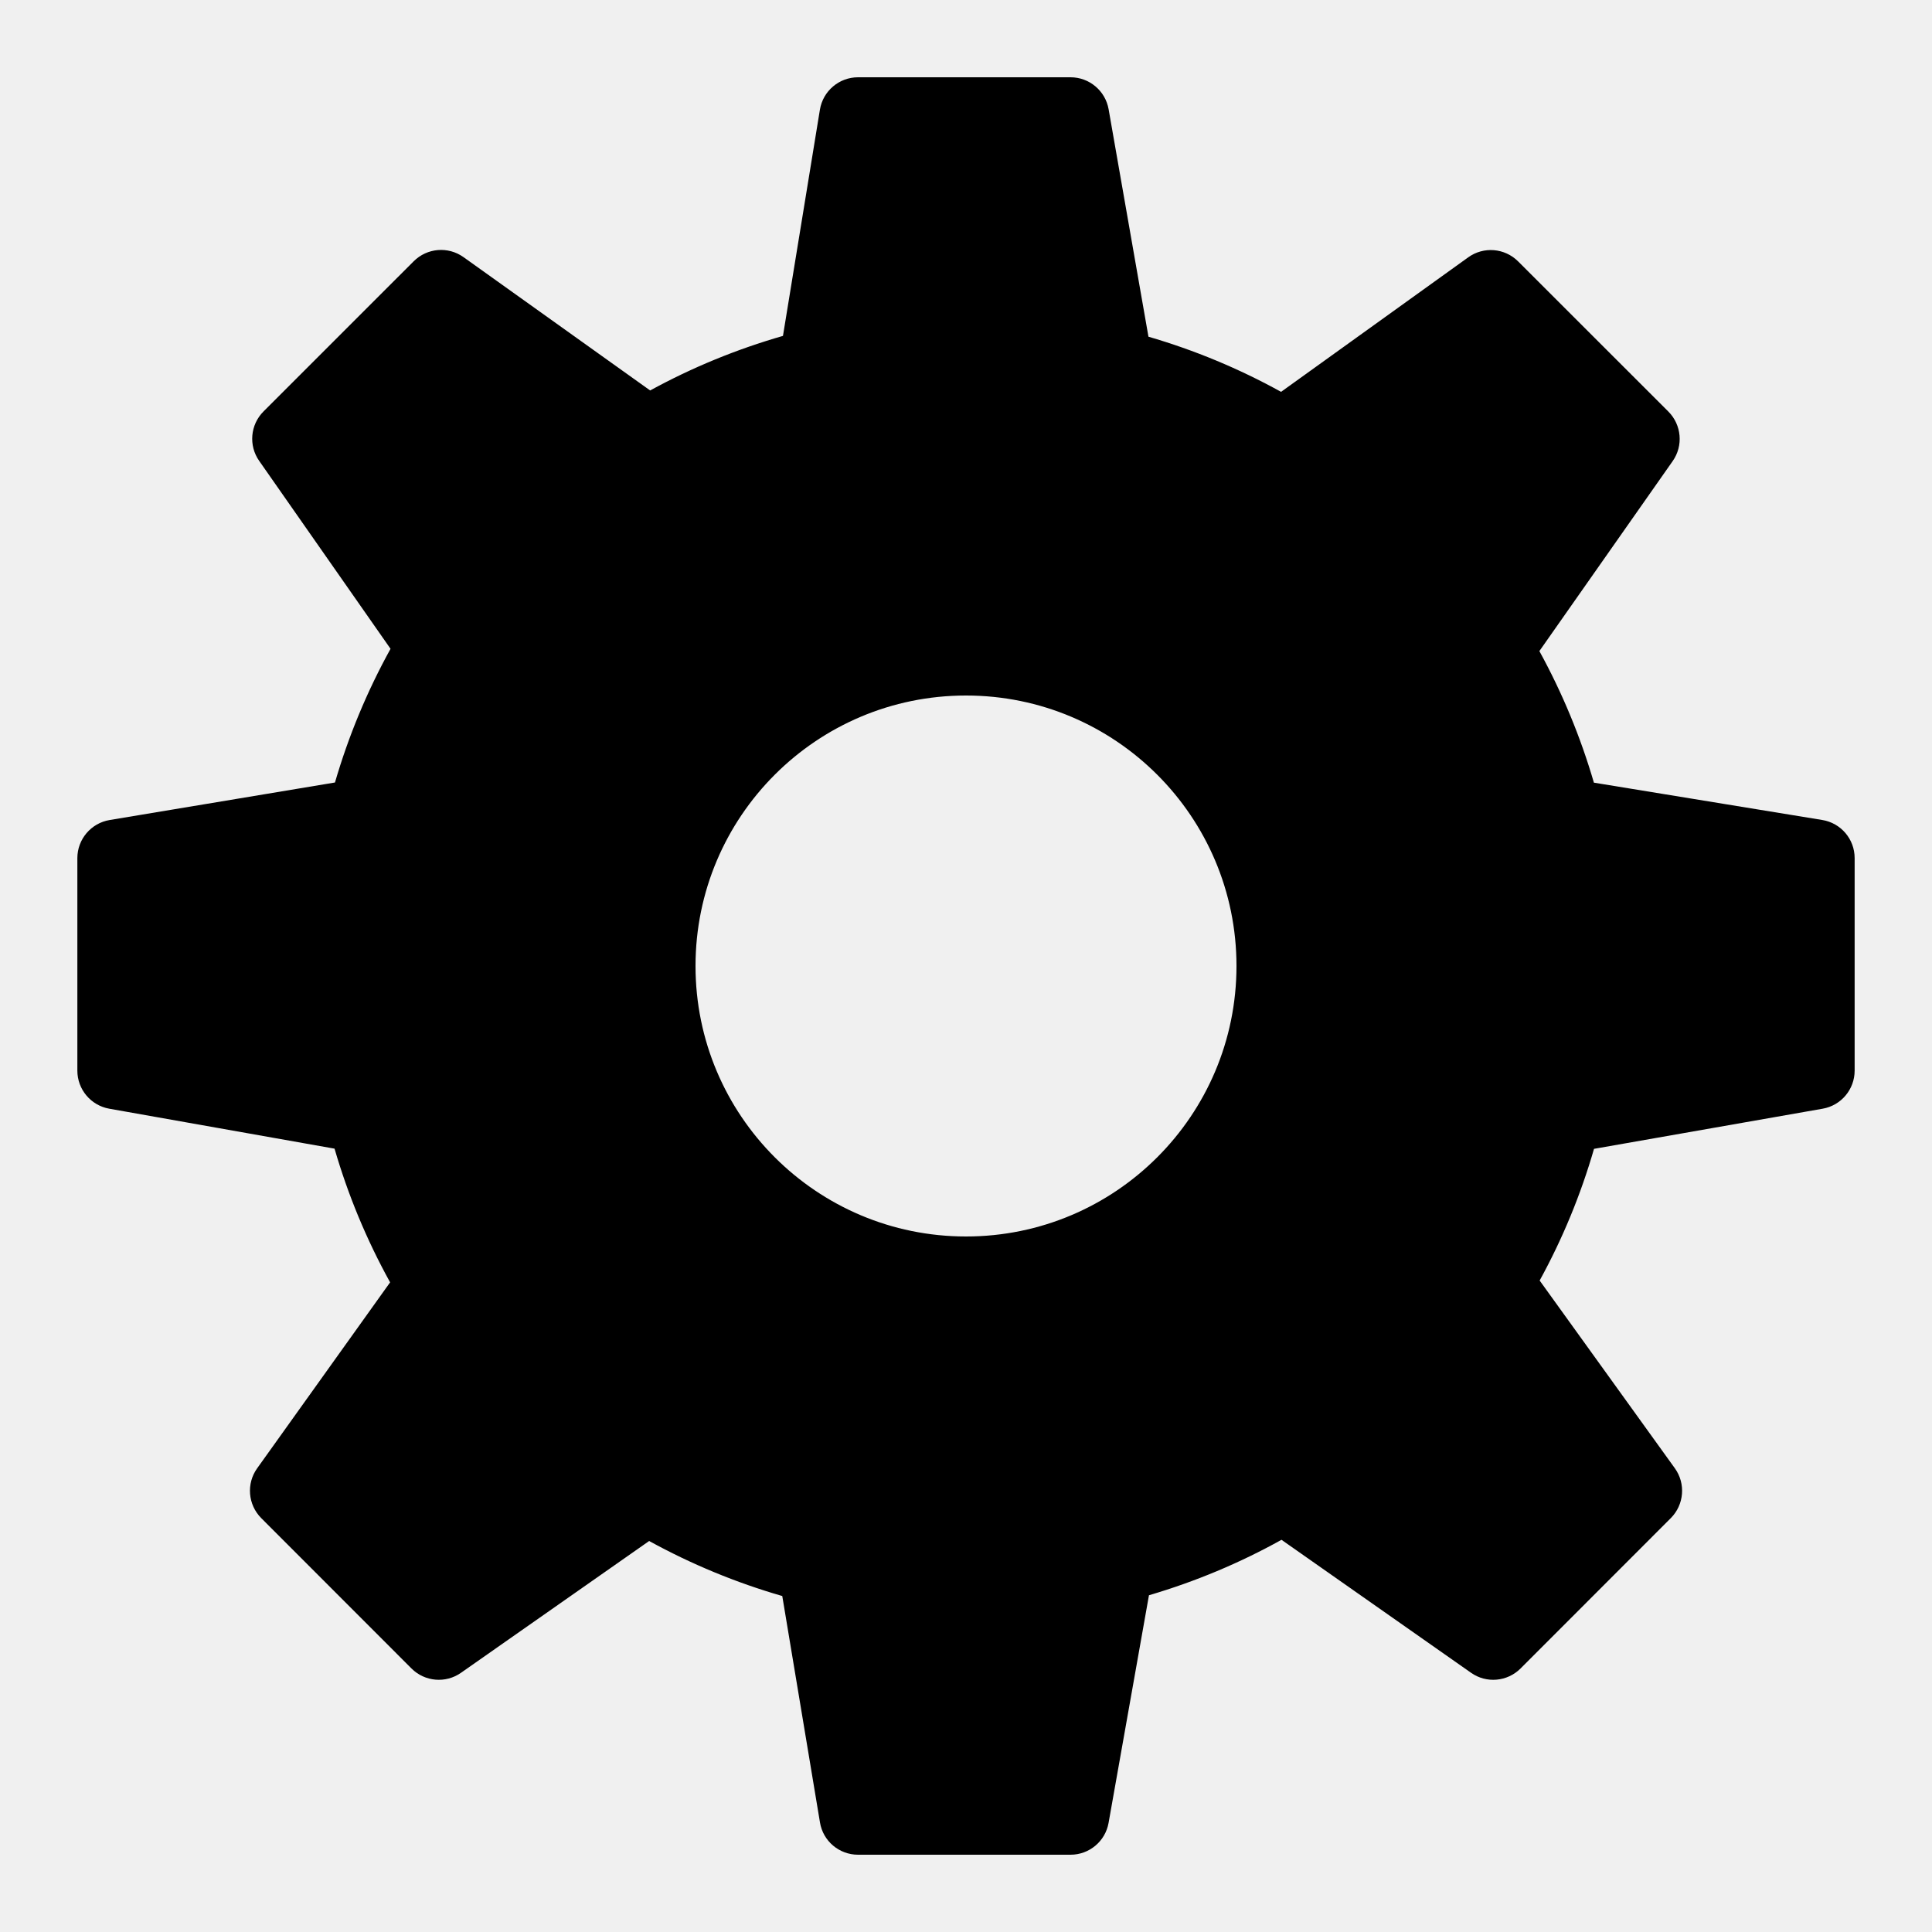
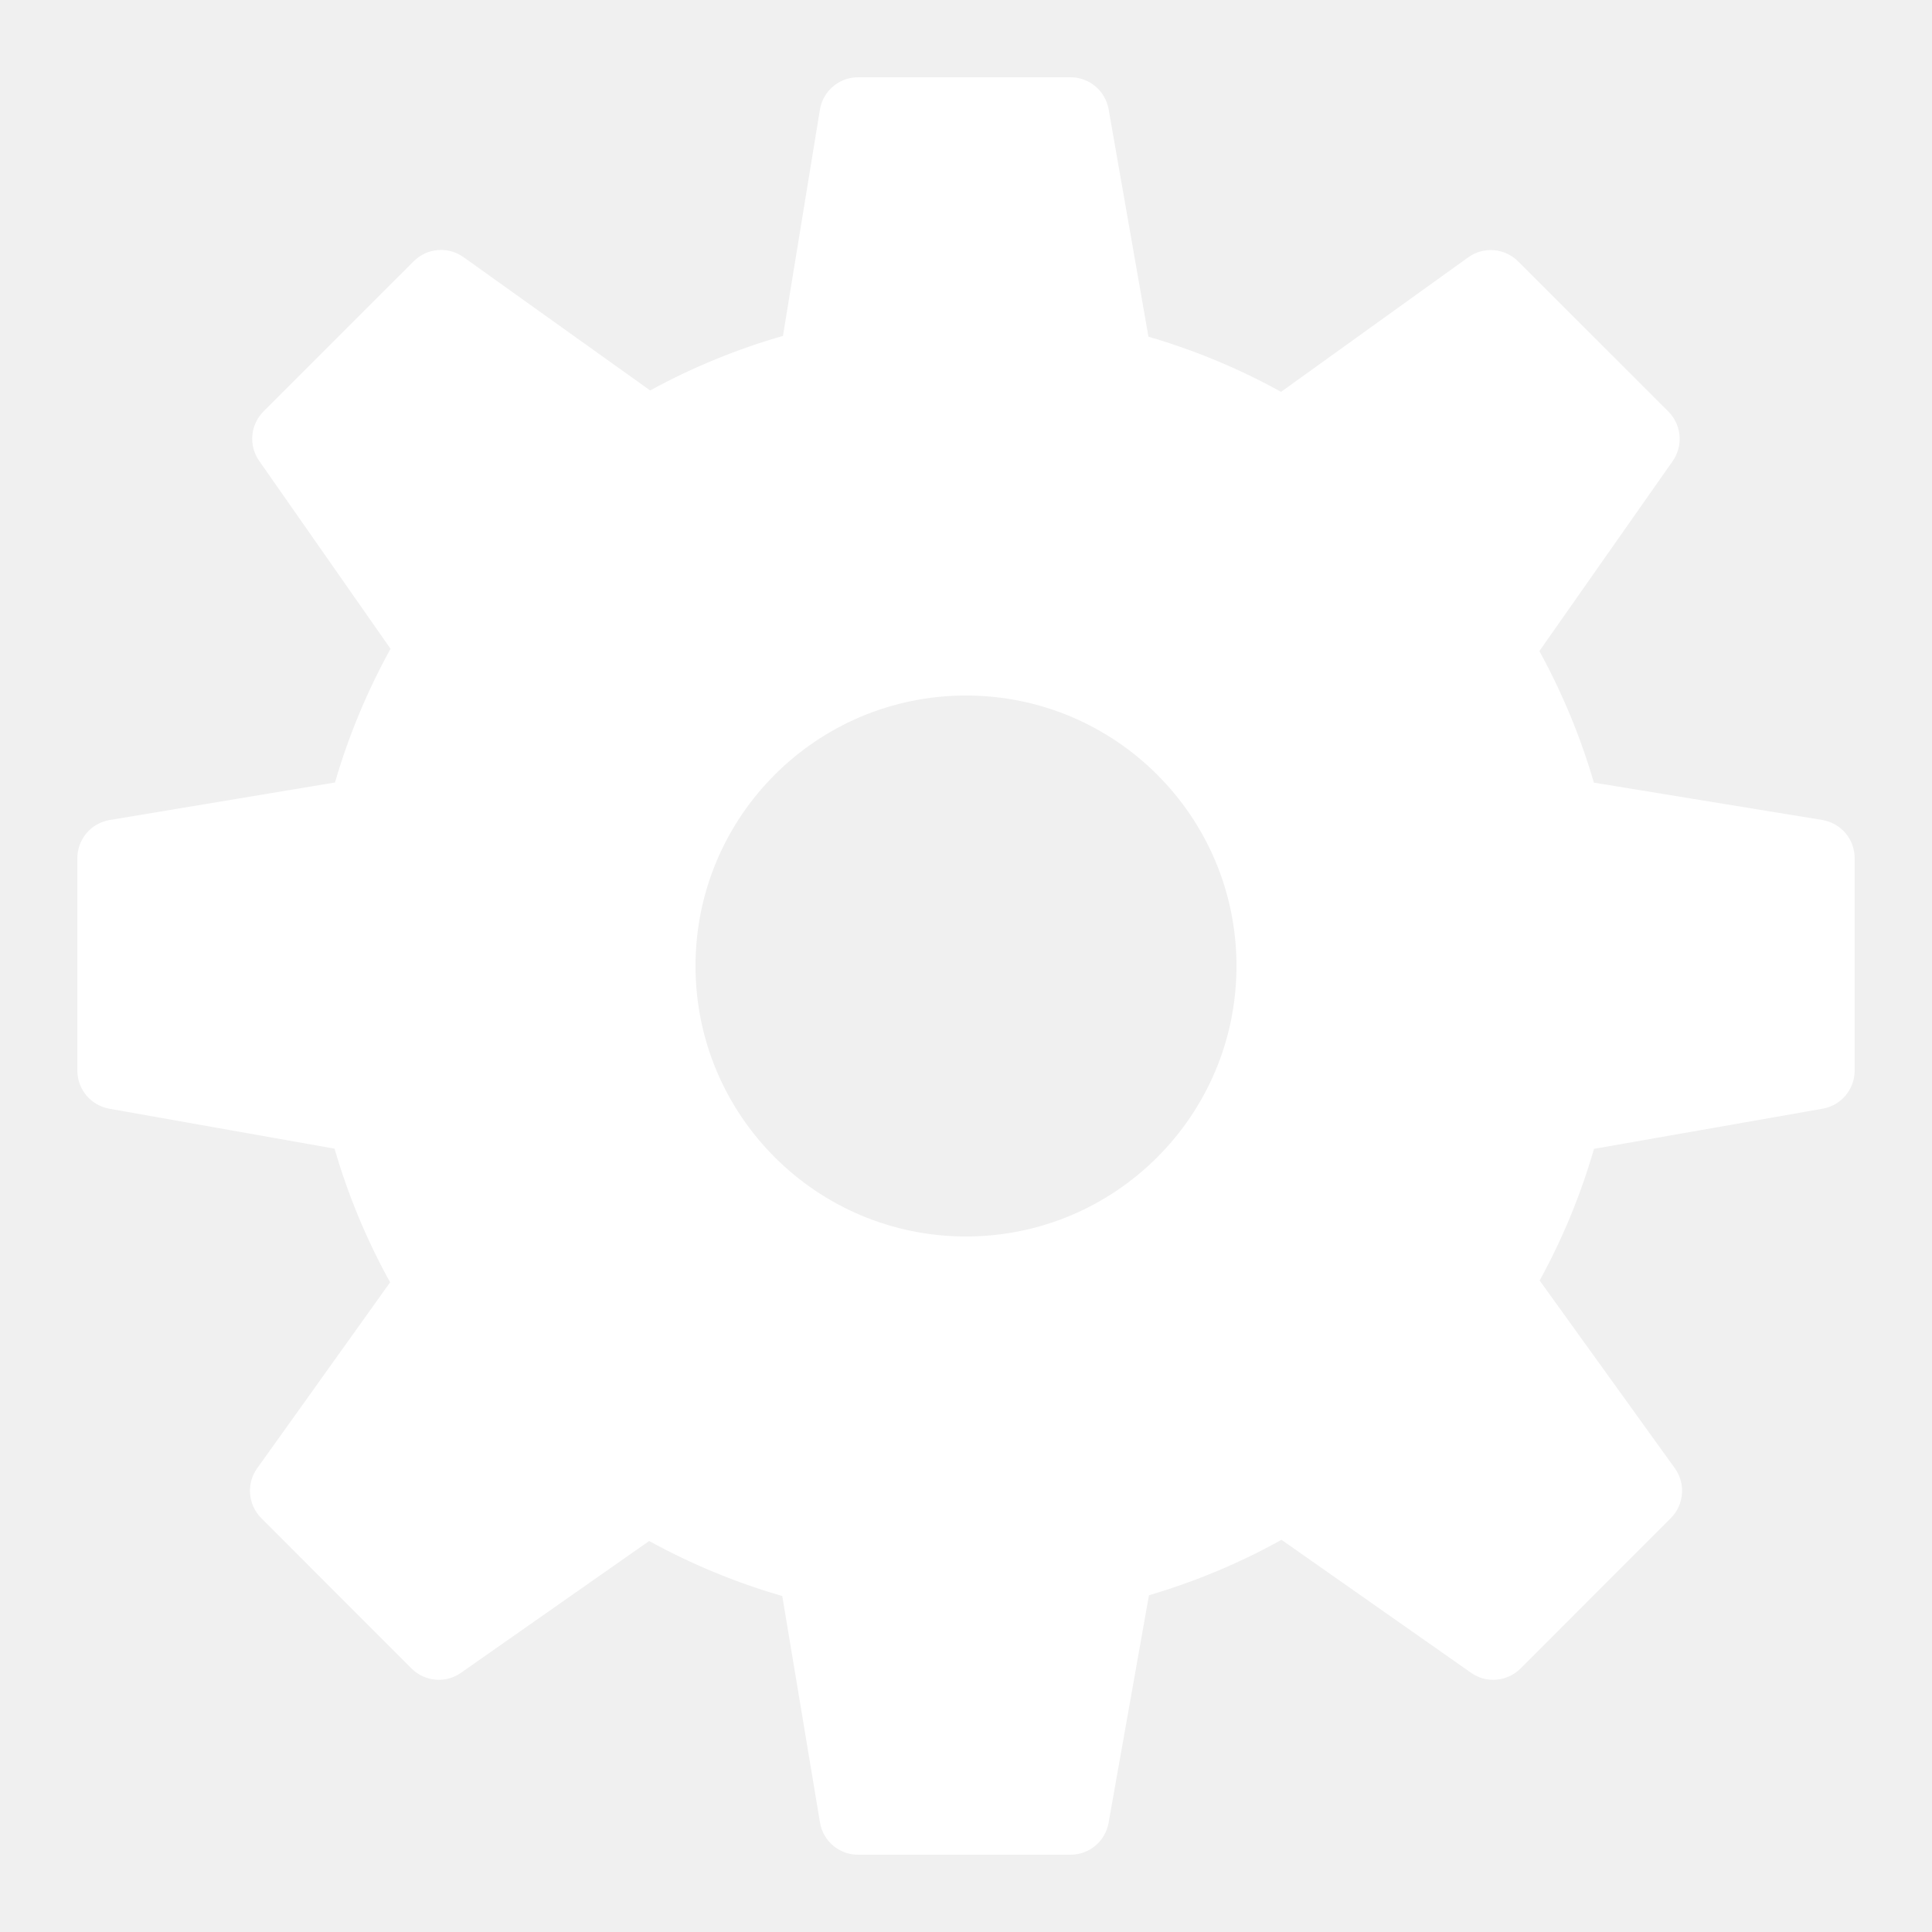
- <svg xmlns="http://www.w3.org/2000/svg" viewBox="0 0 50 50" width="50px" height="50px">
+ <svg xmlns="http://www.w3.org/2000/svg" viewBox="0 0 50 50" fill="white" width="50px" height="50px">
  <path d="M47.16,21.221l-5.91-0.966c-0.346-1.186-0.819-2.326-1.411-3.405l3.45-4.917c0.279-0.397,0.231-0.938-0.112-1.282 l-3.889-3.887c-0.347-0.346-0.893-0.391-1.291-0.104l-4.843,3.481c-1.089-0.602-2.239-1.08-3.432-1.427l-1.031-5.886 C28.607,2.35,28.192,2,27.706,2h-5.5c-0.49,0-0.908,0.355-0.987,0.839l-0.956,5.854c-1.2,0.345-2.352,0.818-3.437,1.412l-4.83-3.45 c-0.399-0.285-0.942-0.239-1.289,0.106L6.82,10.648c-0.343,0.343-0.391,0.883-0.112,1.28l3.399,4.863 c-0.605,1.095-1.087,2.254-1.438,3.46l-5.831,0.971c-0.482,0.08-0.836,0.498-0.836,0.986v5.5c0,0.485,0.348,0.9,0.825,0.985 l5.831,1.034c0.349,1.203,0.831,2.362,1.438,3.46l-3.441,4.813c-0.284,0.397-0.239,0.942,0.106,1.289l3.888,3.891 c0.343,0.343,0.884,0.391,1.281,0.112l4.87-3.411c1.093,0.601,2.248,1.078,3.445,1.424l0.976,5.861C21.3,47.647,21.717,48,22.206,48 h5.5c0.485,0,0.9-0.348,0.984-0.825l1.045-5.89c1.199-0.353,2.348-0.833,3.43-1.435l4.905,3.441 c0.398,0.281,0.938,0.232,1.282-0.111l3.888-3.891c0.346-0.347,0.391-0.894,0.104-1.292l-3.498-4.857 c0.593-1.08,1.064-2.222,1.407-3.408l5.918-1.039c0.479-0.084,0.827-0.5,0.827-0.985v-5.5C47.999,21.718,47.644,21.3,47.16,21.221z M25,32c-3.866,0-7-3.134-7-7c0-3.866,3.134-7,7-7s7,3.134,7,7C32,28.866,28.866,32,25,32z" />
</svg>
